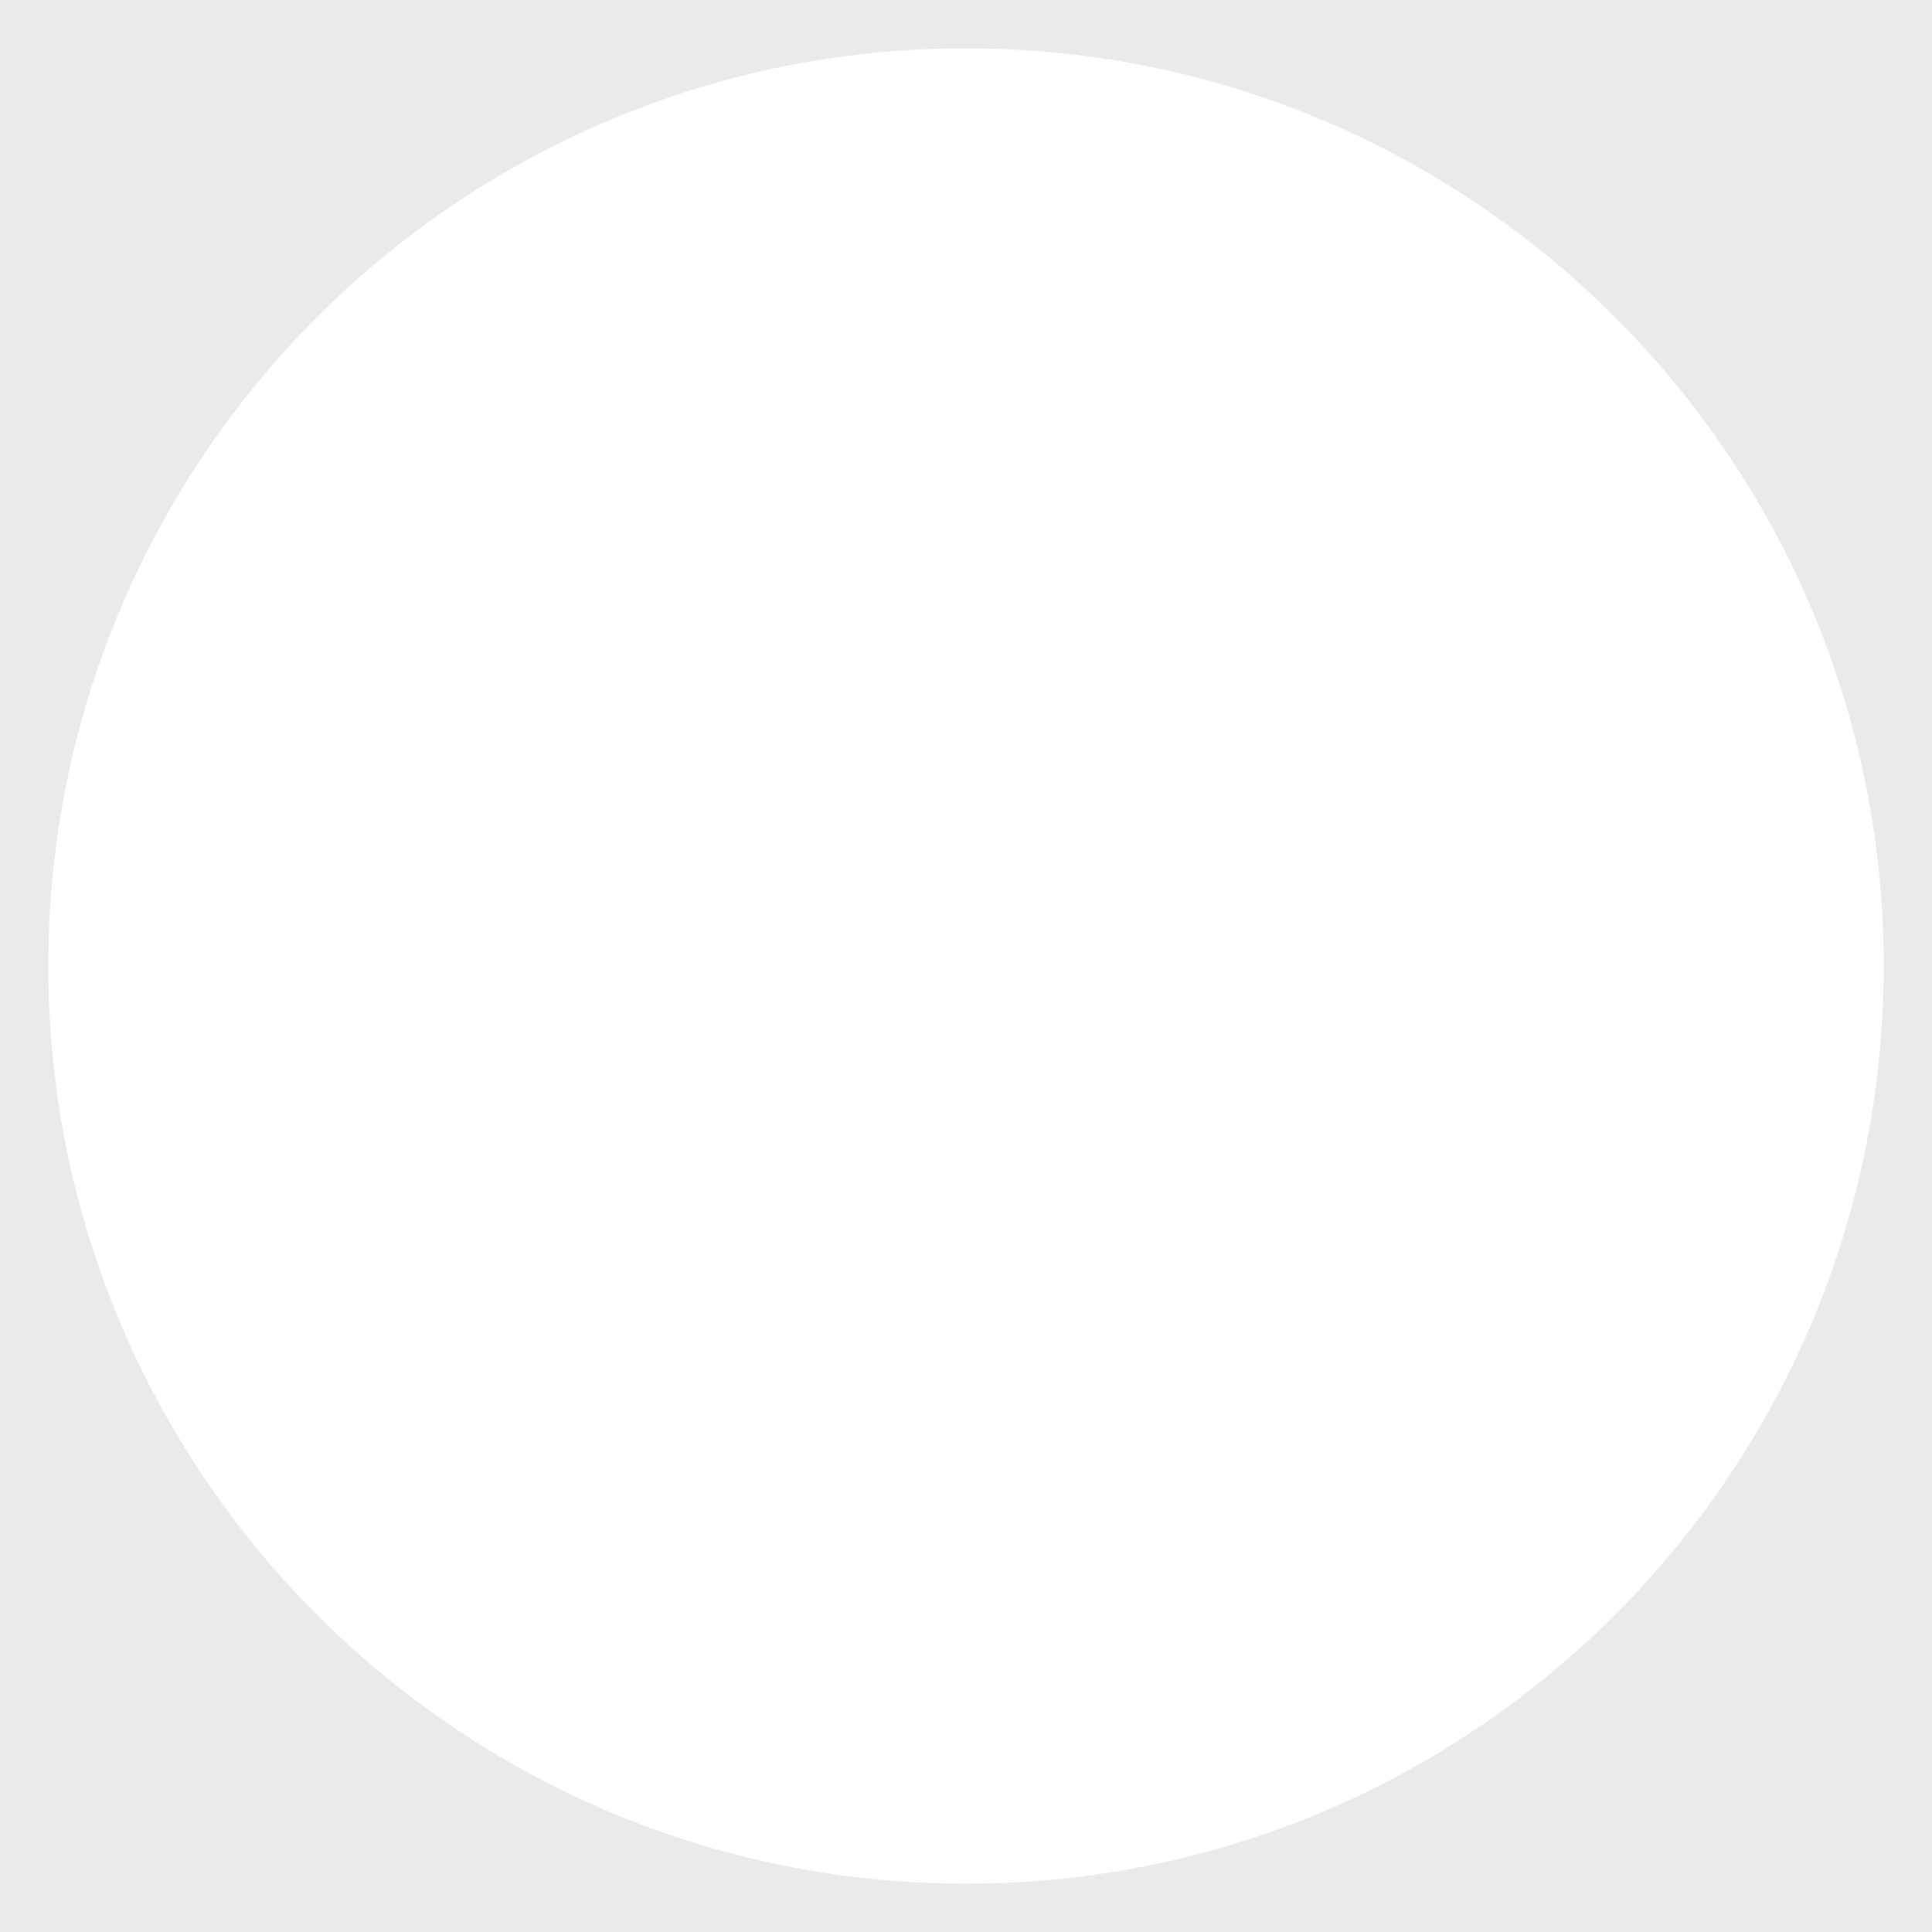
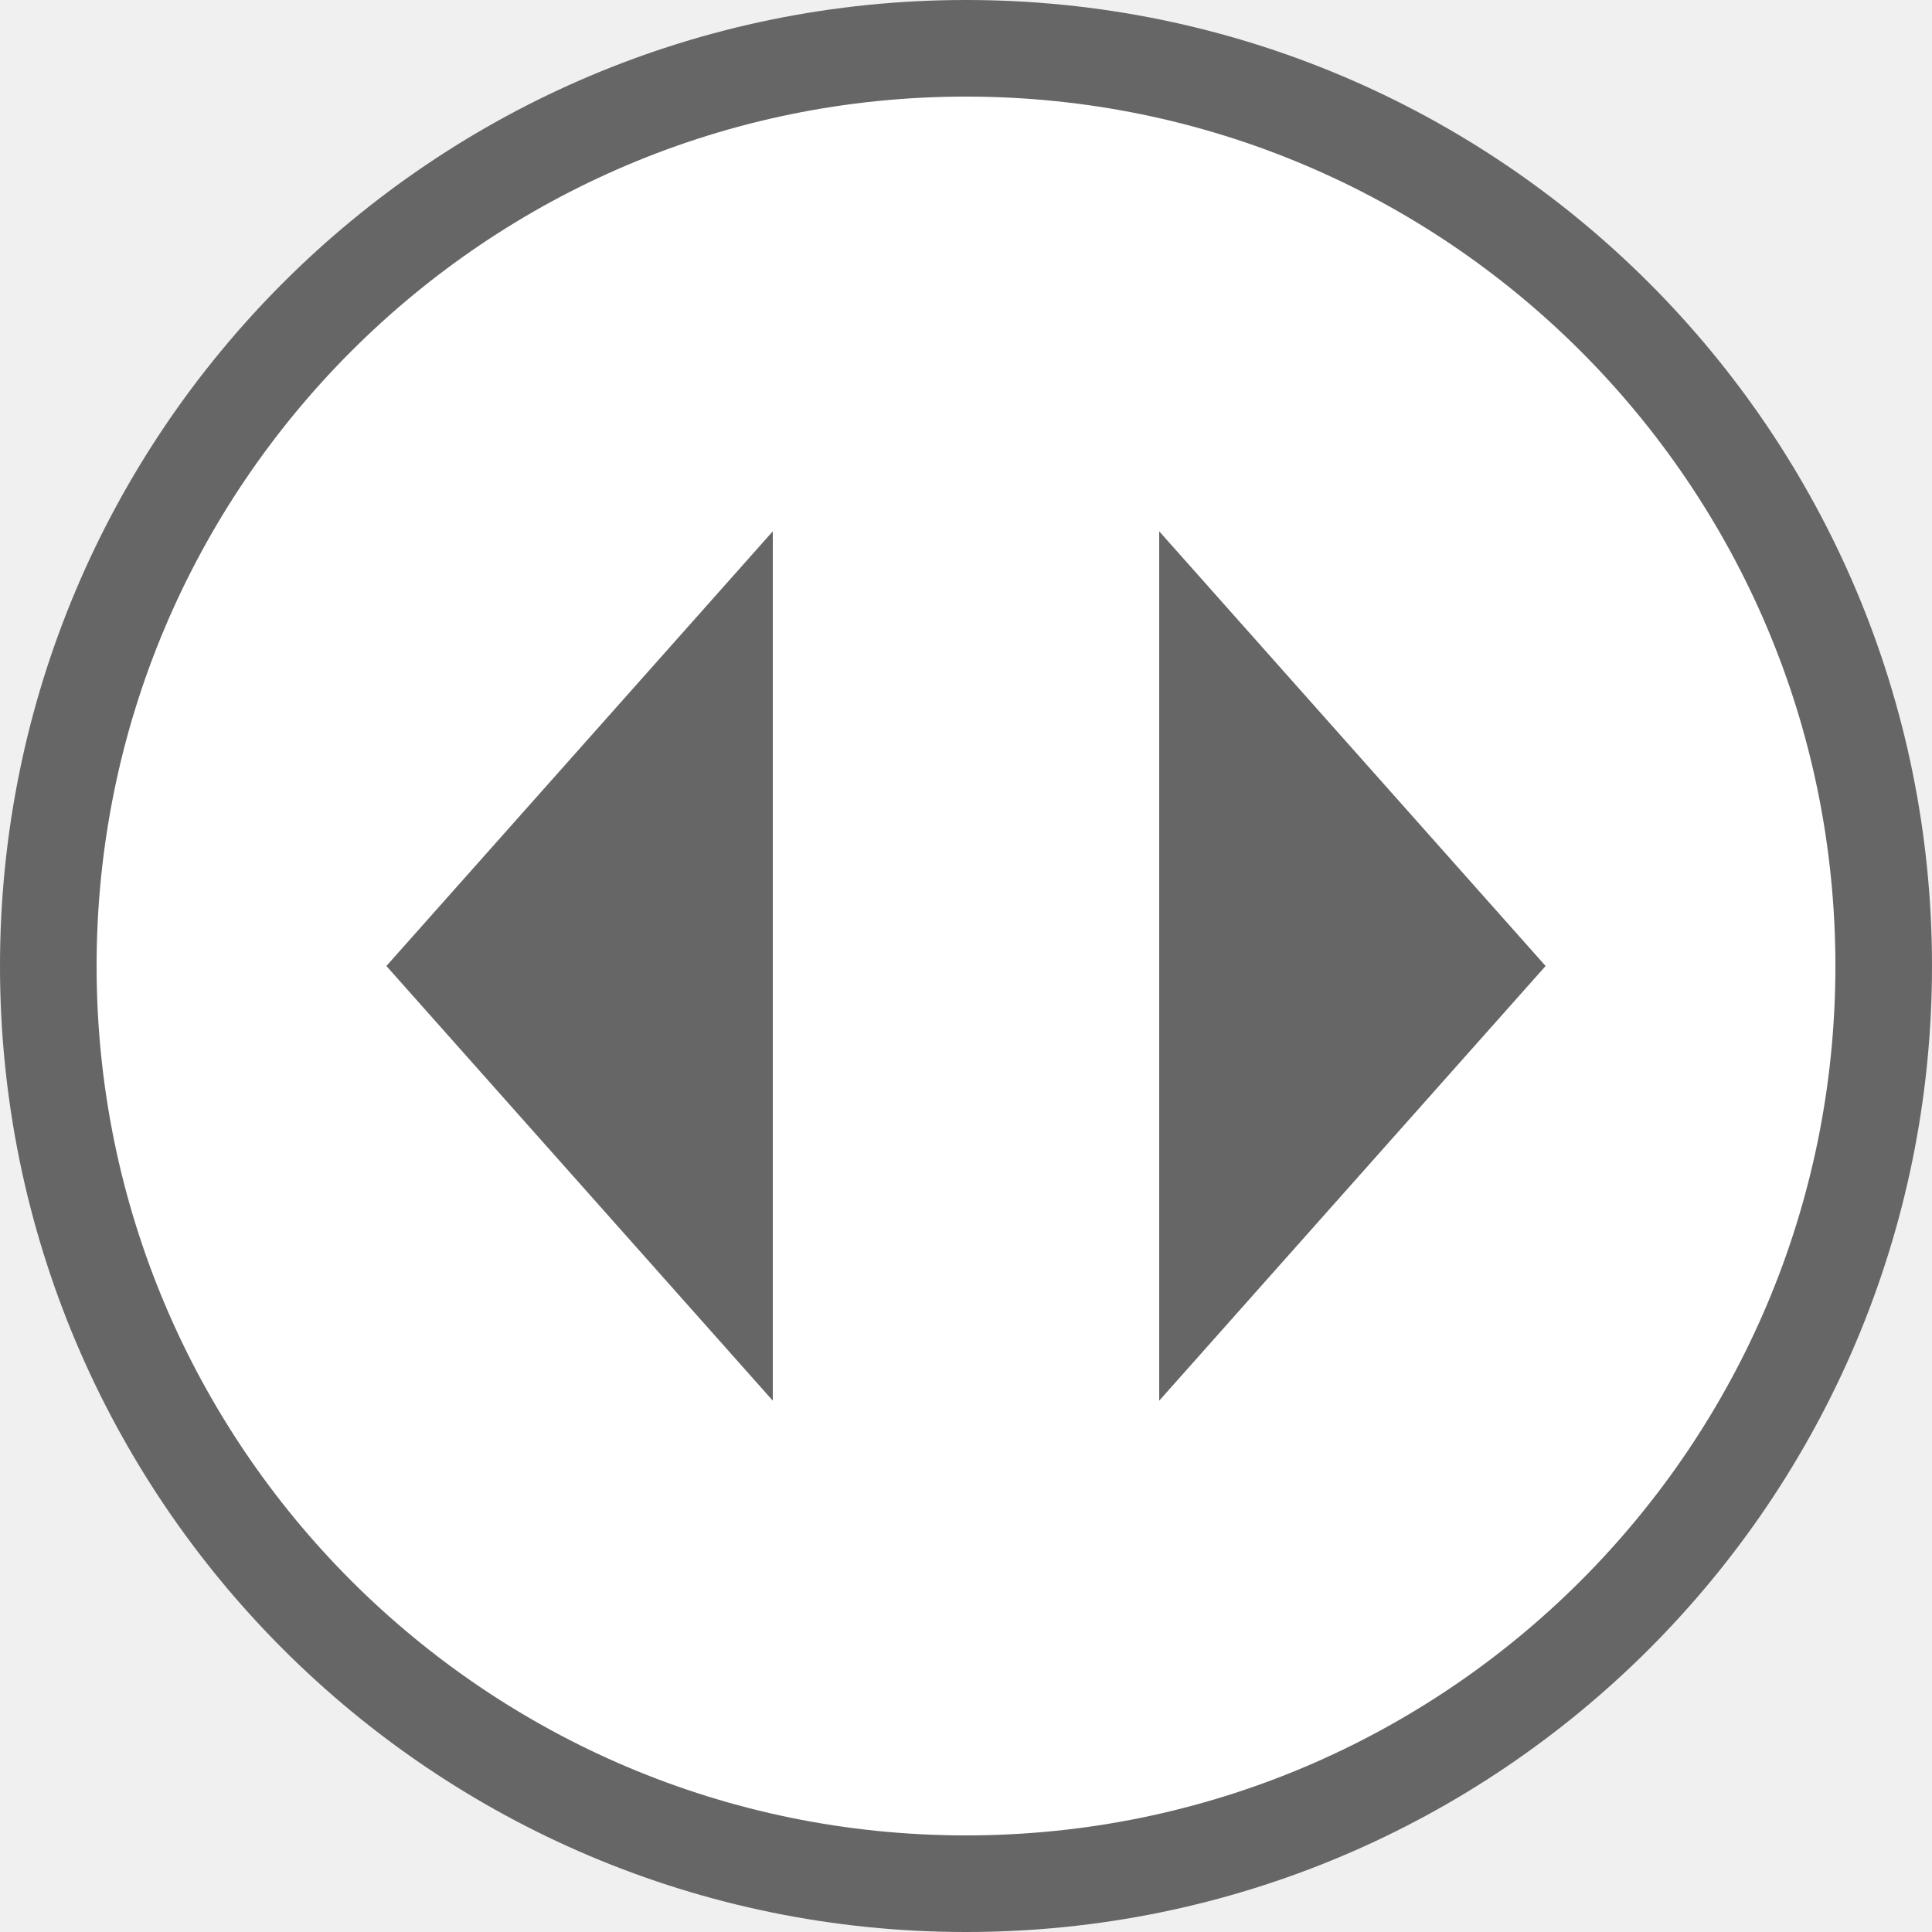
<svg xmlns="http://www.w3.org/2000/svg" width="40" height="40" viewBox="0 0 40 40" fill="none">
-   <rect width="40" height="40" fill="#E5E5E5" />
-   <g clip-path="url(#clip0_0_1)">
-     <rect width="768" height="4333" transform="translate(-365 -3209)" fill="white" />
-     <rect x="-364" y="-85" width="768" height="462" fill="#EAEAEA" />
-     <rect x="19" y="-85" width="384" height="462" fill="#EAEAEA" />
-     <rect x="18" y="-236" width="4" height="512" rx="2" fill="$grey600" />
-     <rect x="1" y="1" width="38" height="38" rx="19" fill="white" />
-     <path d="M16 11L8 20L16 29V11Z" fill="$grey600" />
-     <path d="M32 20L24 11V29L32 20Z" fill="$grey600" />
-     <rect x="1" y="1" width="38" height="38" rx="19" stroke="$grey600" stroke-width="2" />
-   </g>
-   <defs>
-     <clipPath id="clip0_0_1">
-       <rect width="768" height="4333" fill="white" transform="translate(-365 -3209)" />
-     </clipPath>
-   </defs>
+   <rect x="1" y="1" width="38" height="38" rx="19" fill="white" />
+   <path d="M16 11L8 20L16 29V11Z" fill="#666666" />
+   <path d="M32 20L24 11V29L32 20Z" fill="#666666" />
+   <rect x="1" y="1" width="38" height="38" rx="19" stroke="#666666" stroke-width="2" />
</svg>
